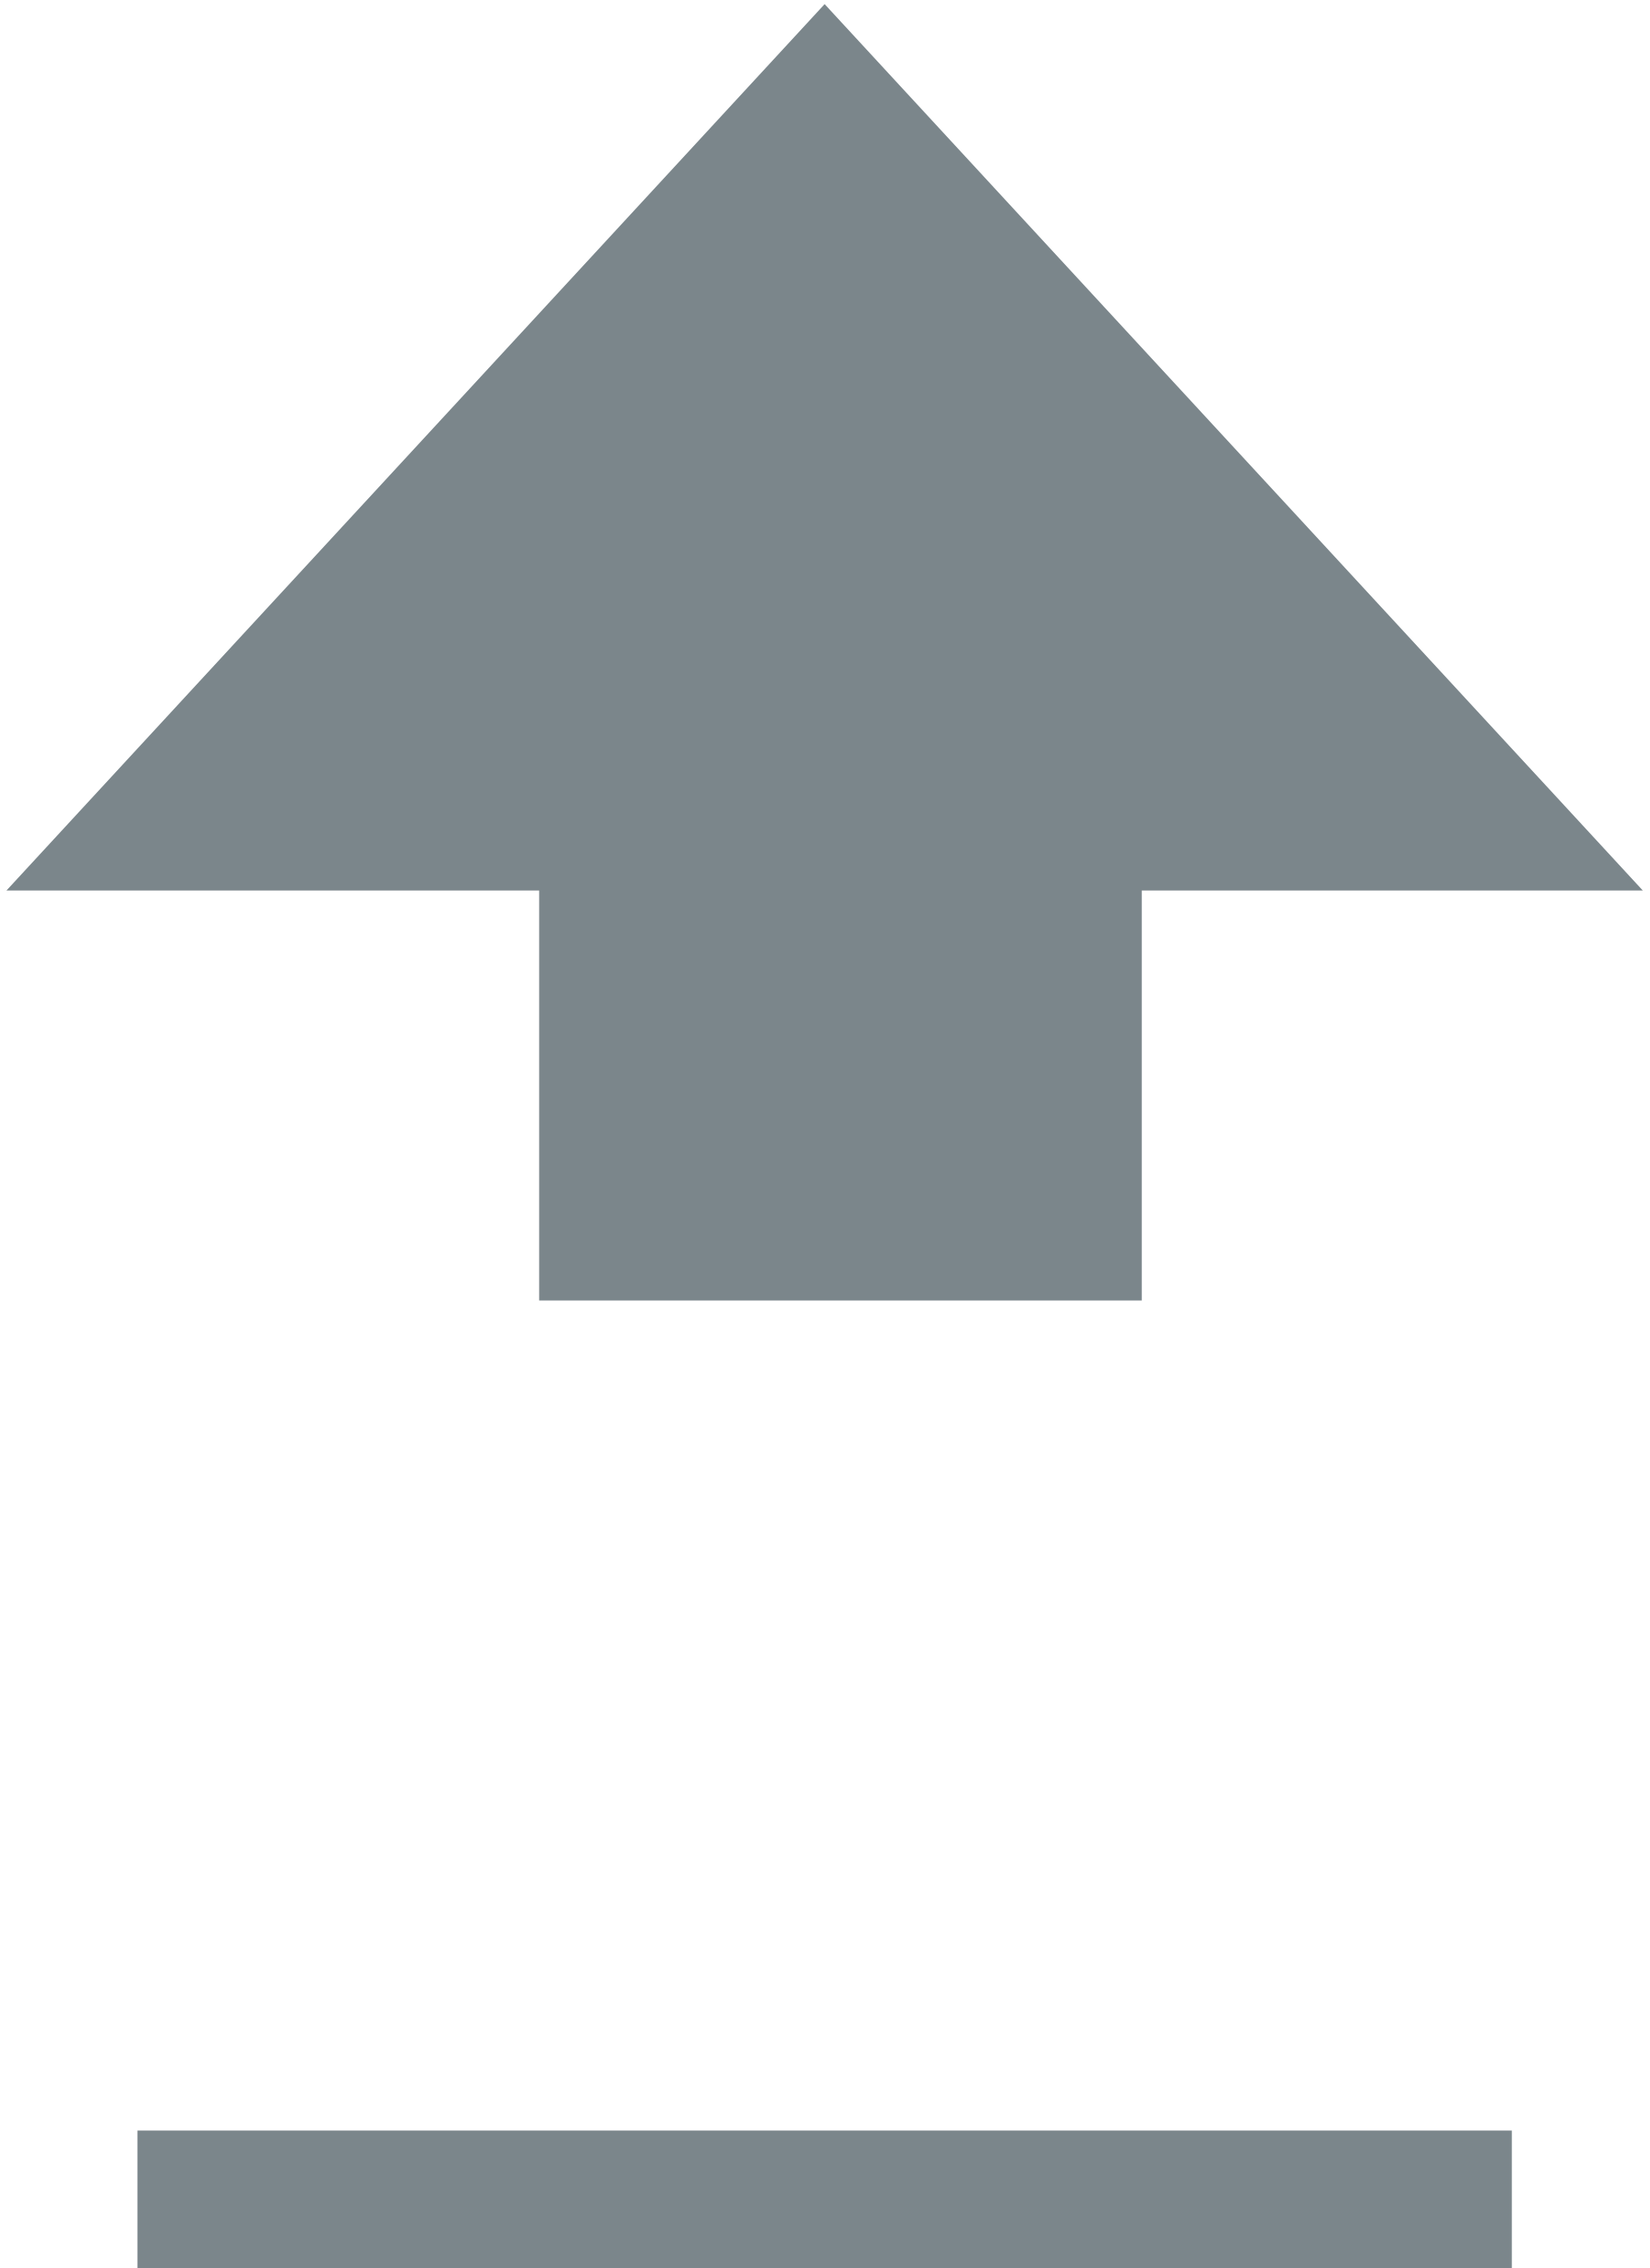
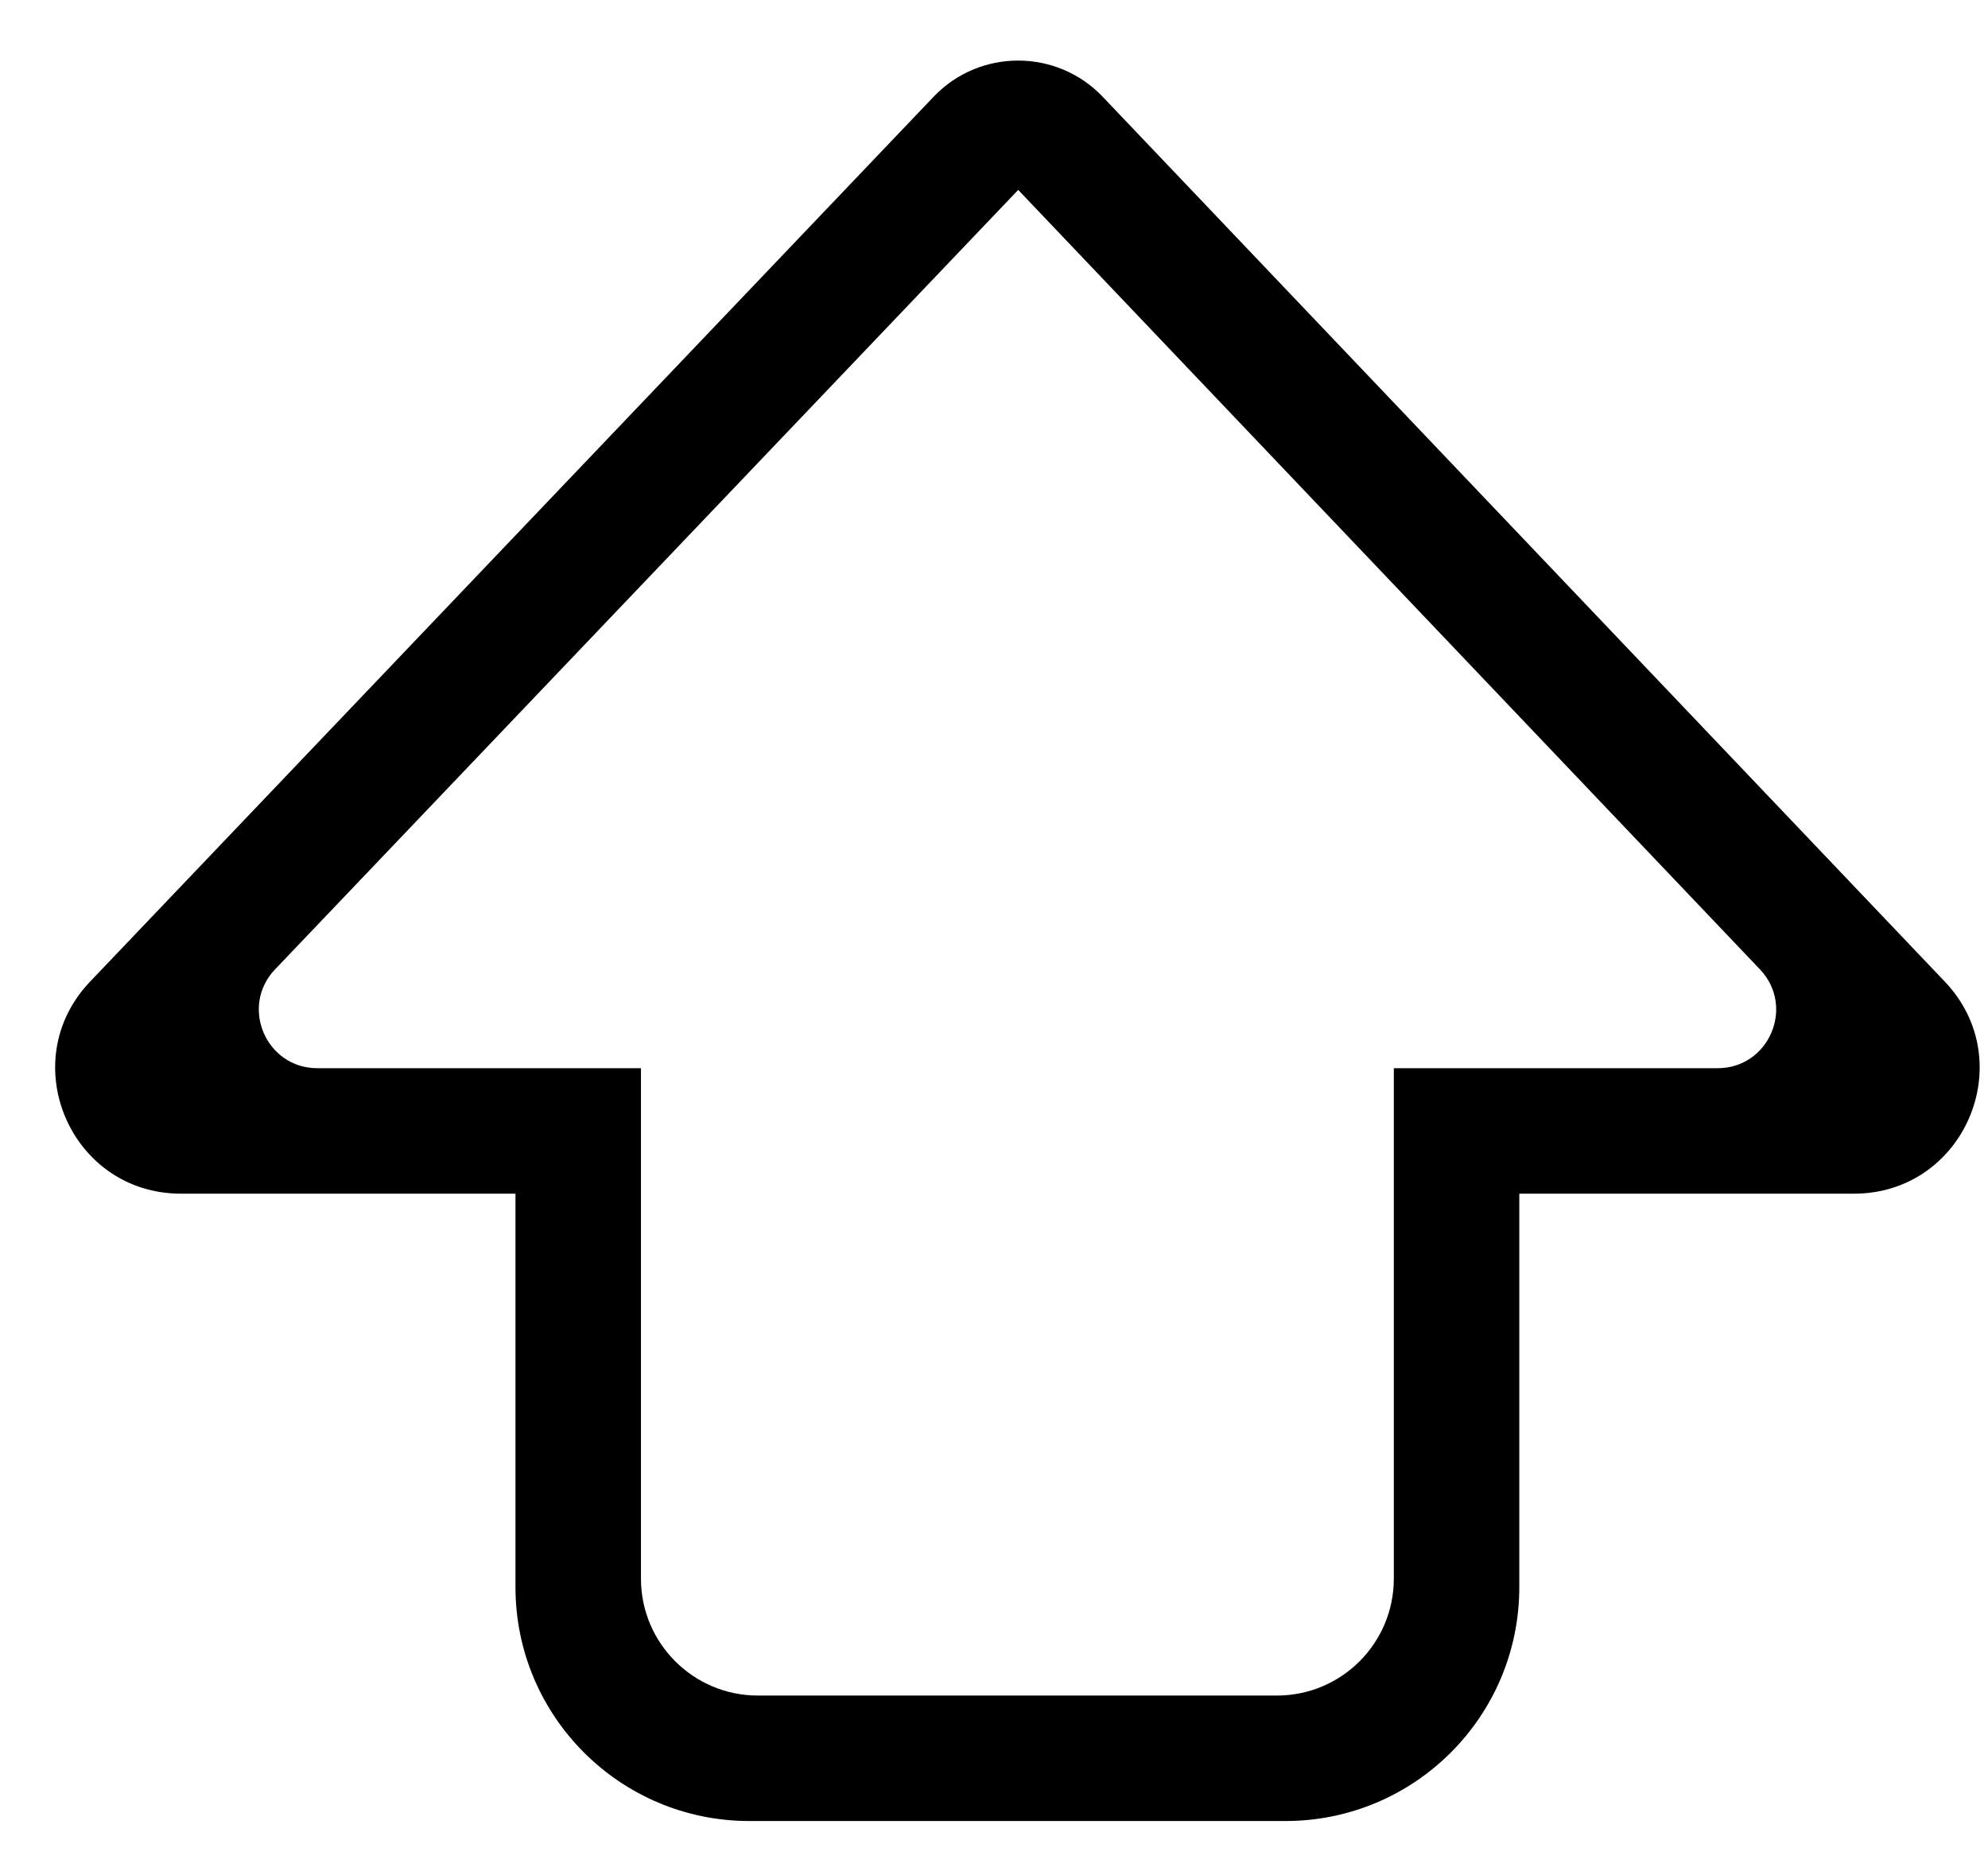
- <svg xmlns="http://www.w3.org/2000/svg" width="24px" height="33px" viewBox="0 0 24 33" version="1.1">
-   <g id="Symbols" stroke="none" stroke-width="1" fill="none" fill-rule="evenodd">
-     <g id="Caps_boarder_light" transform="translate(-27, -21)" fill="#7B868B">
-       <g id="Group">
-         <g id="Rectangle-115" transform="translate(27, 21)">
-           <path d="M16.615,12.957 L16.615,18.923 L7.846,18.923 L7.846,12.957 L0.094,12.957 L12,0.06 L23.906,12.957 L16.615,12.957 Z" />
-           <rect id="Rectangle-117" x="2" y="31" width="20" height="2" />
-         </g>
-       </g>
-     </g>
-   </g>
+ <svg xmlns="http://www.w3.org/2000/svg" width="17" height="16" viewBox="0 0 17 16" fill="none">
+   <path fill-rule="evenodd" clip-rule="evenodd" d="M4.408 9.135H5.481V10.208V13.5C5.481 14.052 5.929 14.5 6.481 14.5H10.919C11.472 14.5 11.919 14.052 11.919 13.5V10.208V9.135H12.992H14.688C15.127 9.135 15.353 8.609 15.05 8.29L8.707 1.624L2.352 8.29C2.049 8.608 2.274 9.135 2.714 9.135H4.408ZM4.408 10.208H1.547C0.603 10.208 0.119 9.078 0.77 8.395L7.983 0.828C8.377 0.414 9.038 0.415 9.431 0.829L16.631 8.395C17.281 9.079 16.797 10.208 15.854 10.208H12.992V13.573C12.992 14.678 12.097 15.573 10.992 15.573H6.408C5.304 15.573 4.408 14.678 4.408 13.573V10.208Z" fill="black" />
</svg>
